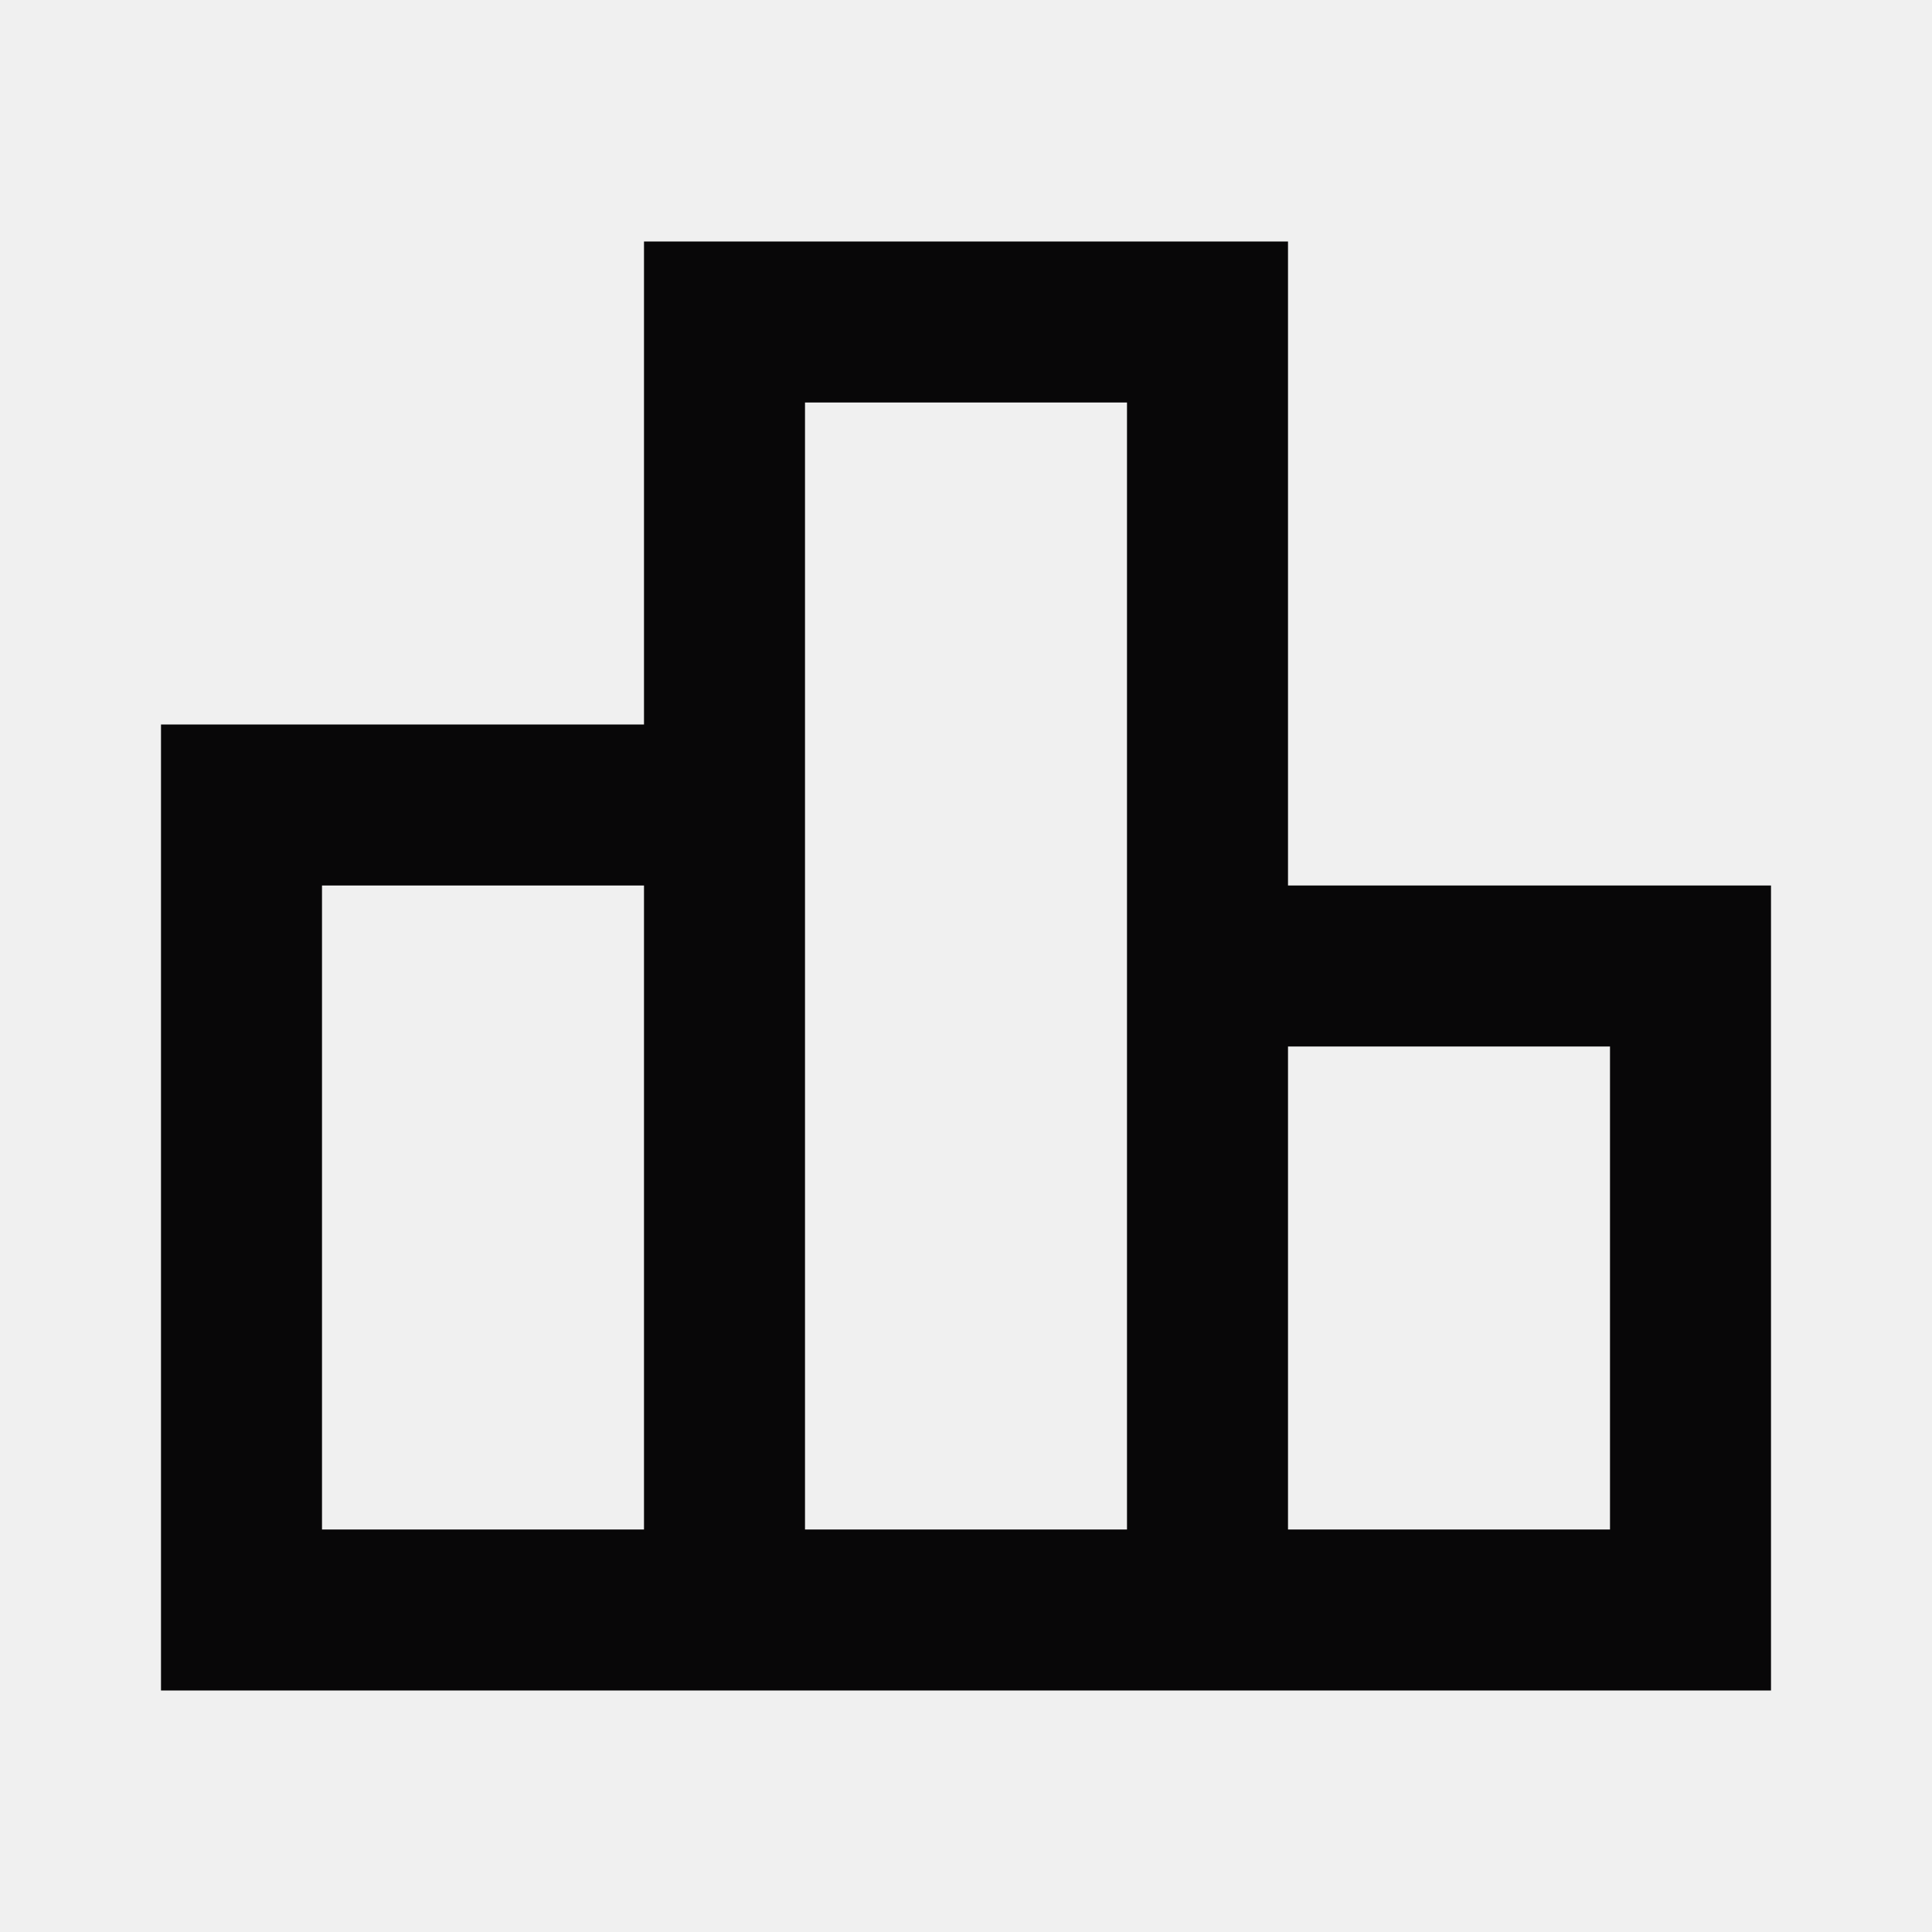
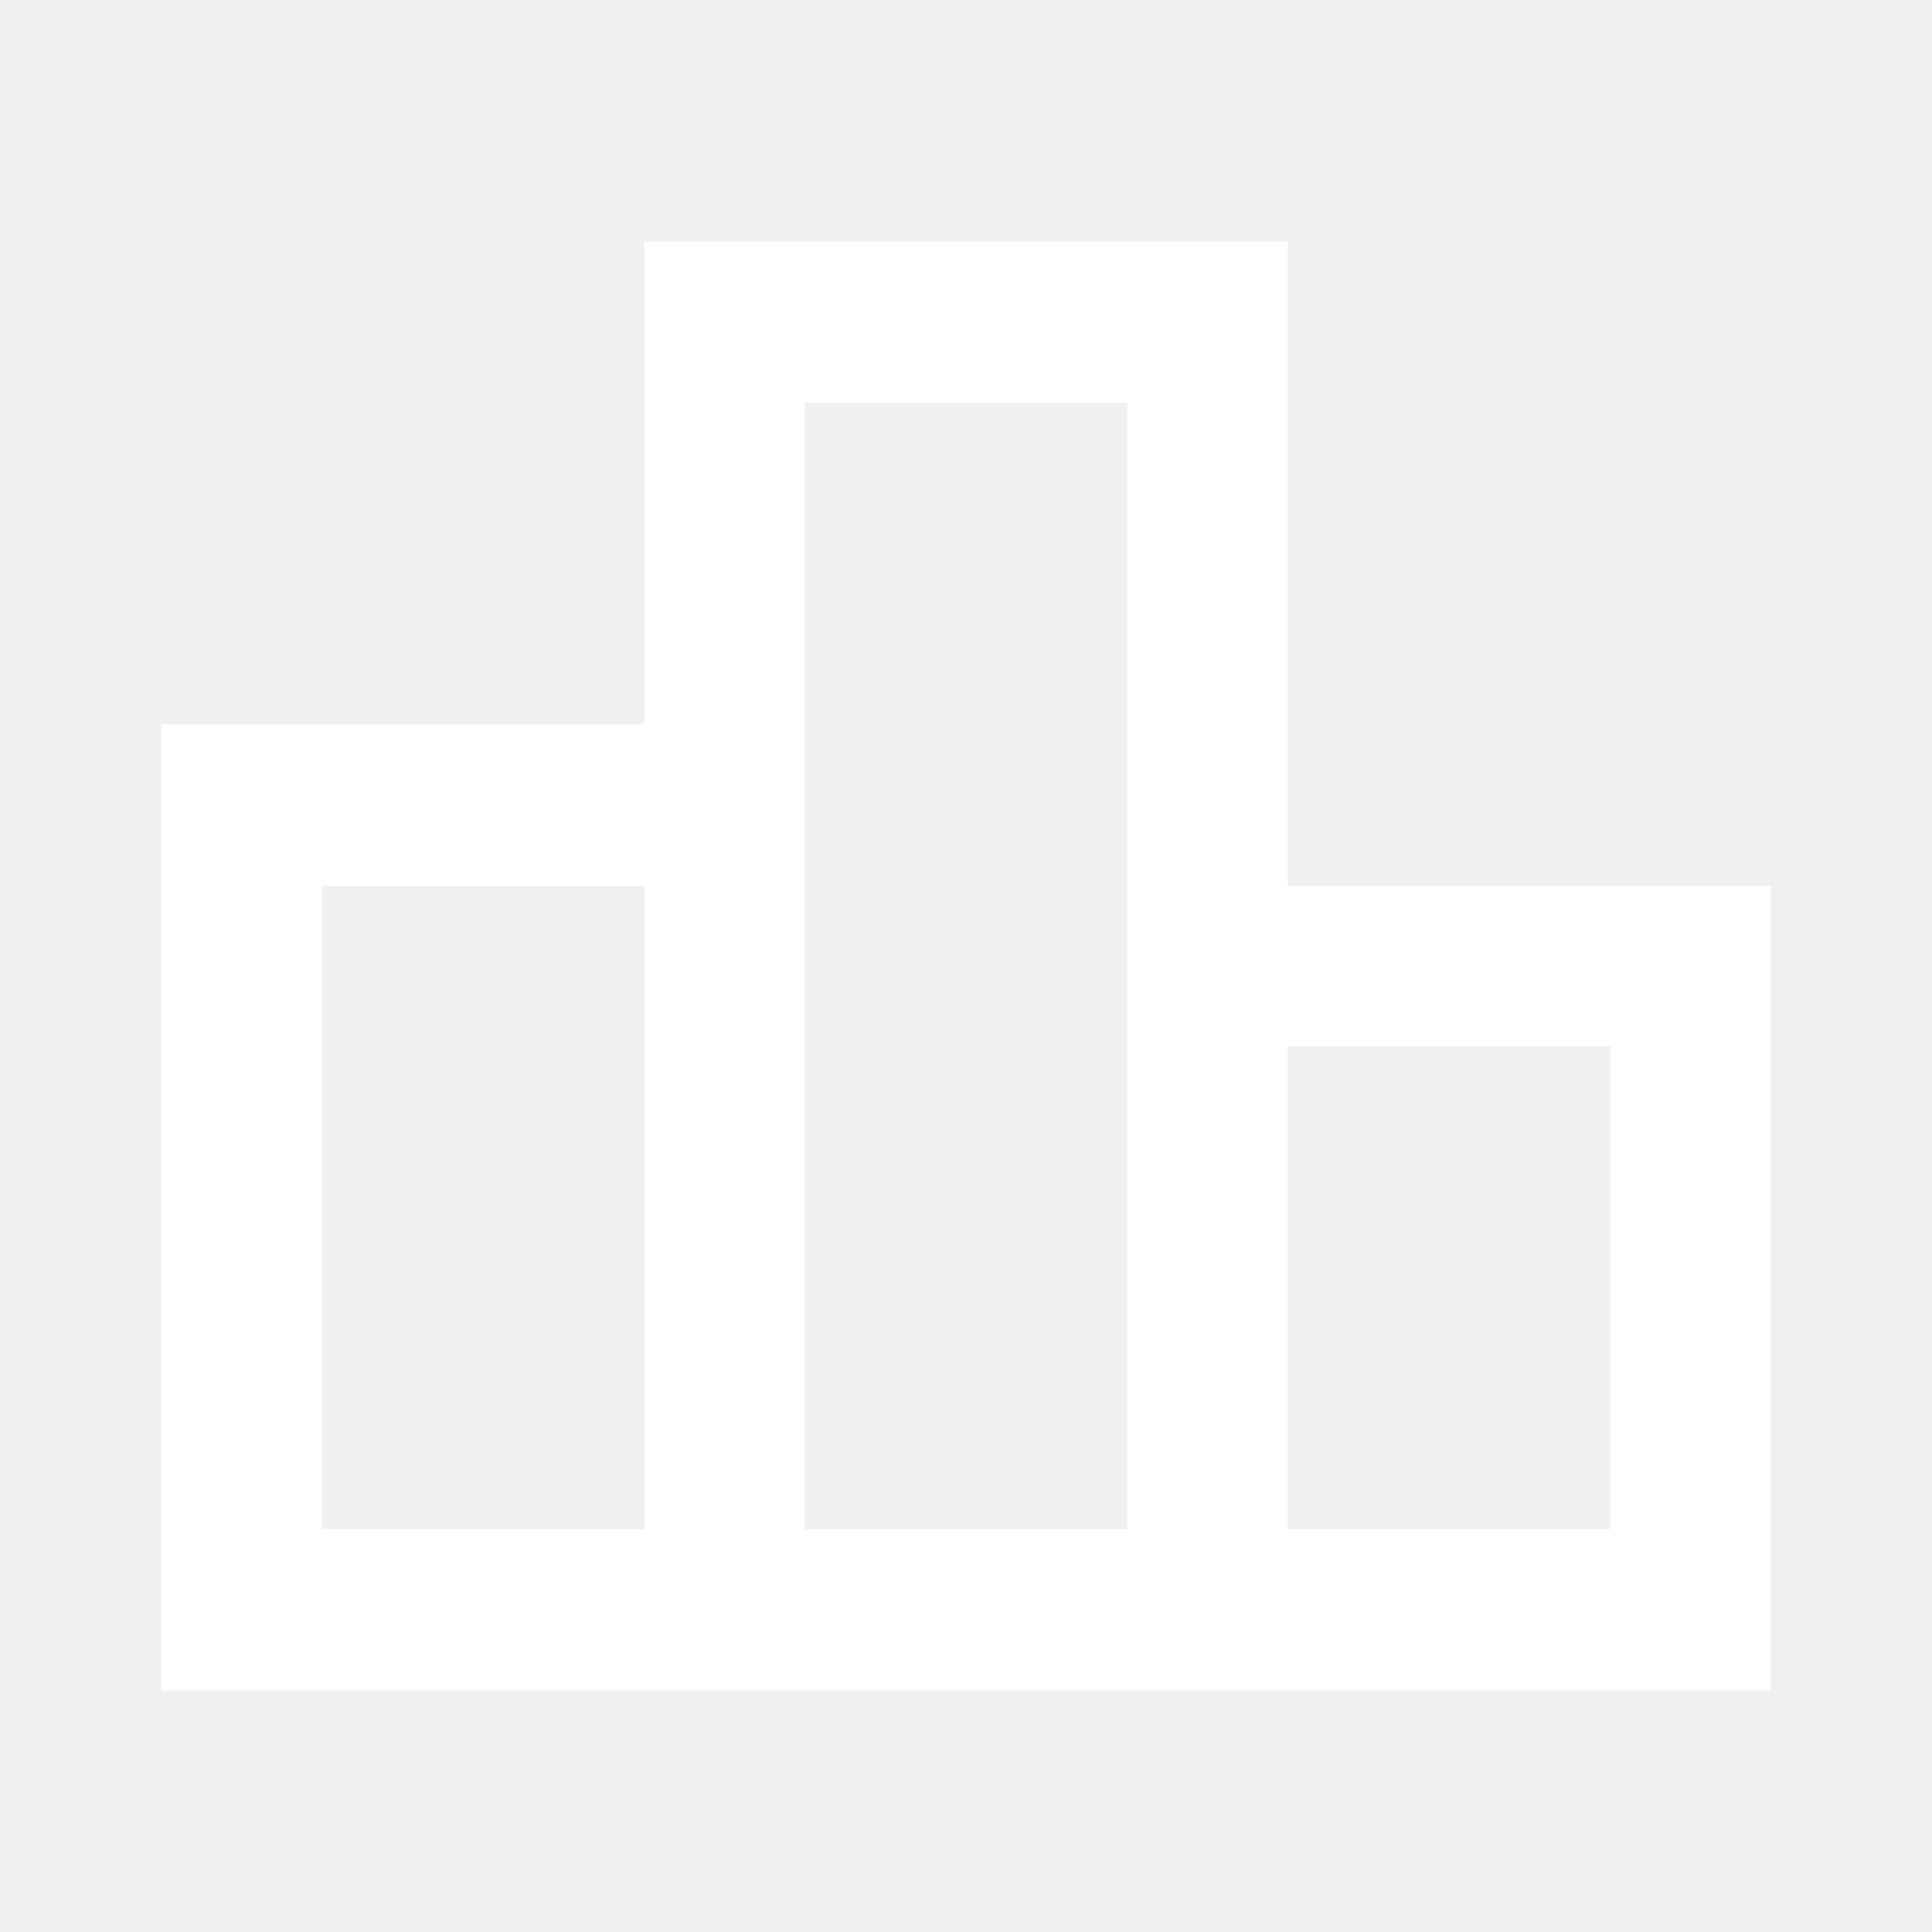
- <svg xmlns="http://www.w3.org/2000/svg" height="24px" viewBox="0 -960 960 960" width="24px" fill="#080708">
+ <svg xmlns="http://www.w3.org/2000/svg" height="24px" viewBox="0 -960 960 960" width="24px" fill="#FFFFFF">
  <path d="M160-200h160v-320H160v320Zm240 0h160v-560H400v560Zm240 0h160v-240H640v240ZM80-120v-480h240v-240h320v320h240v400H80Z" />
</svg>
